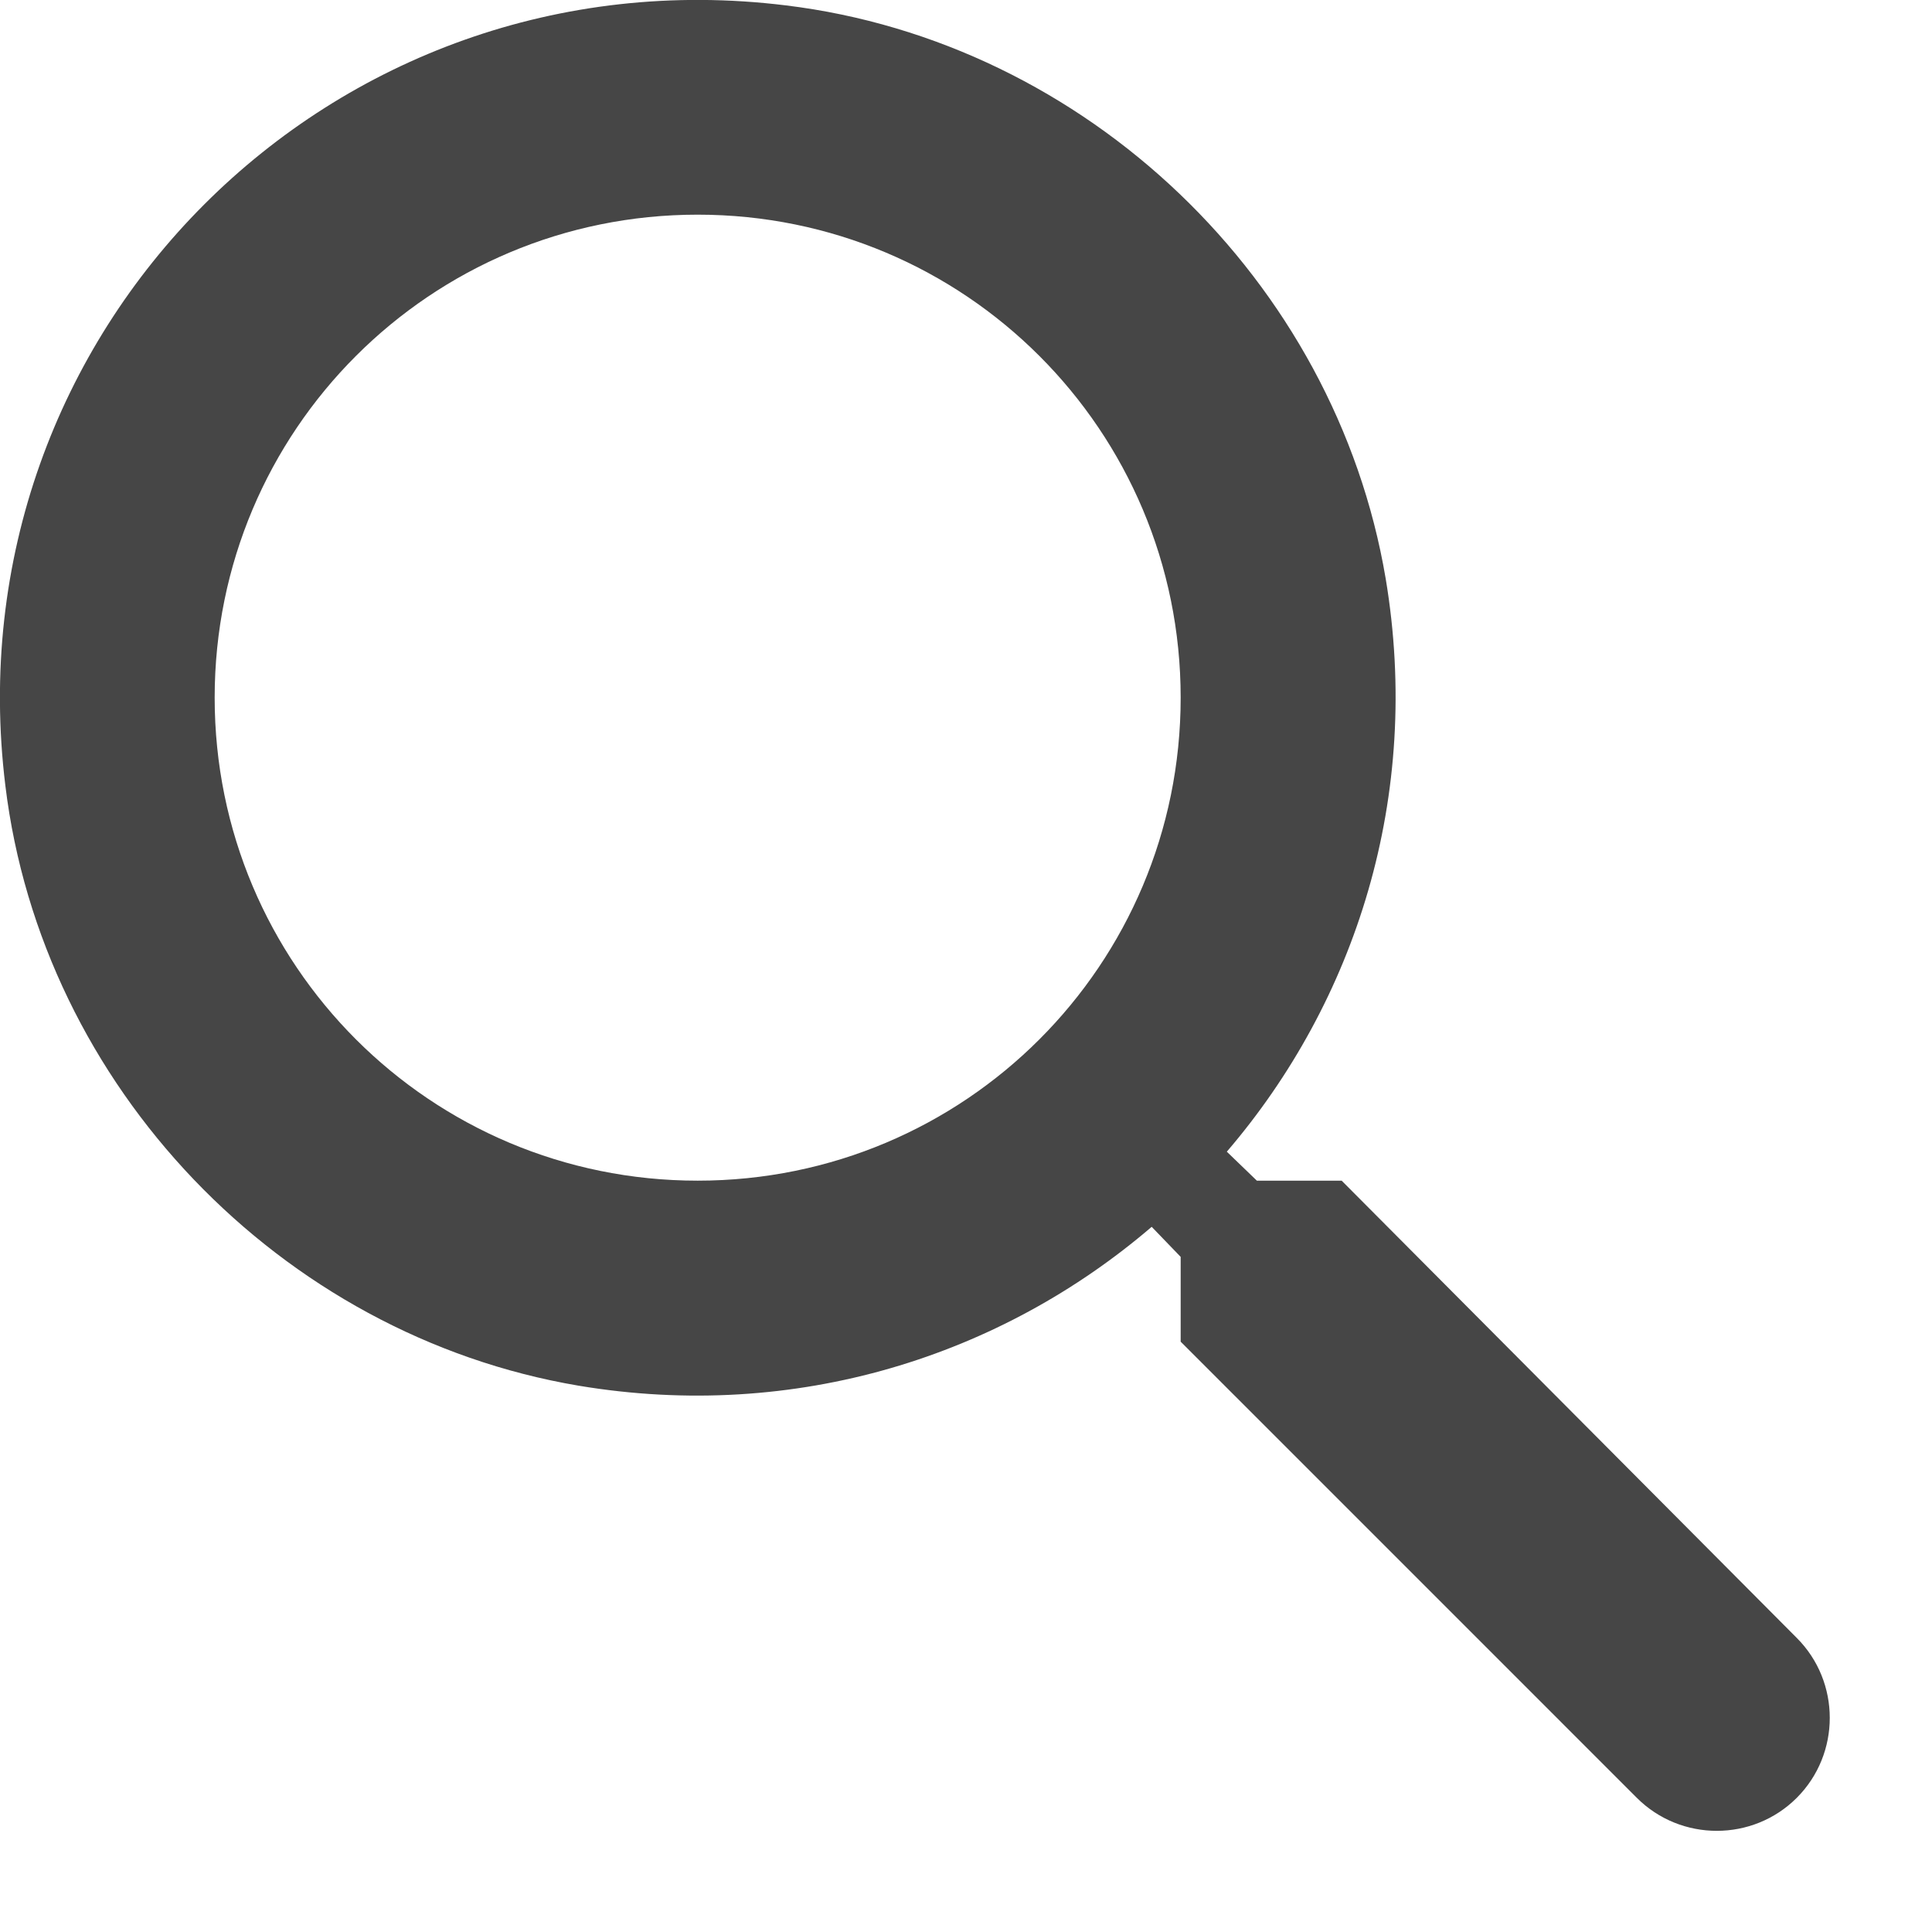
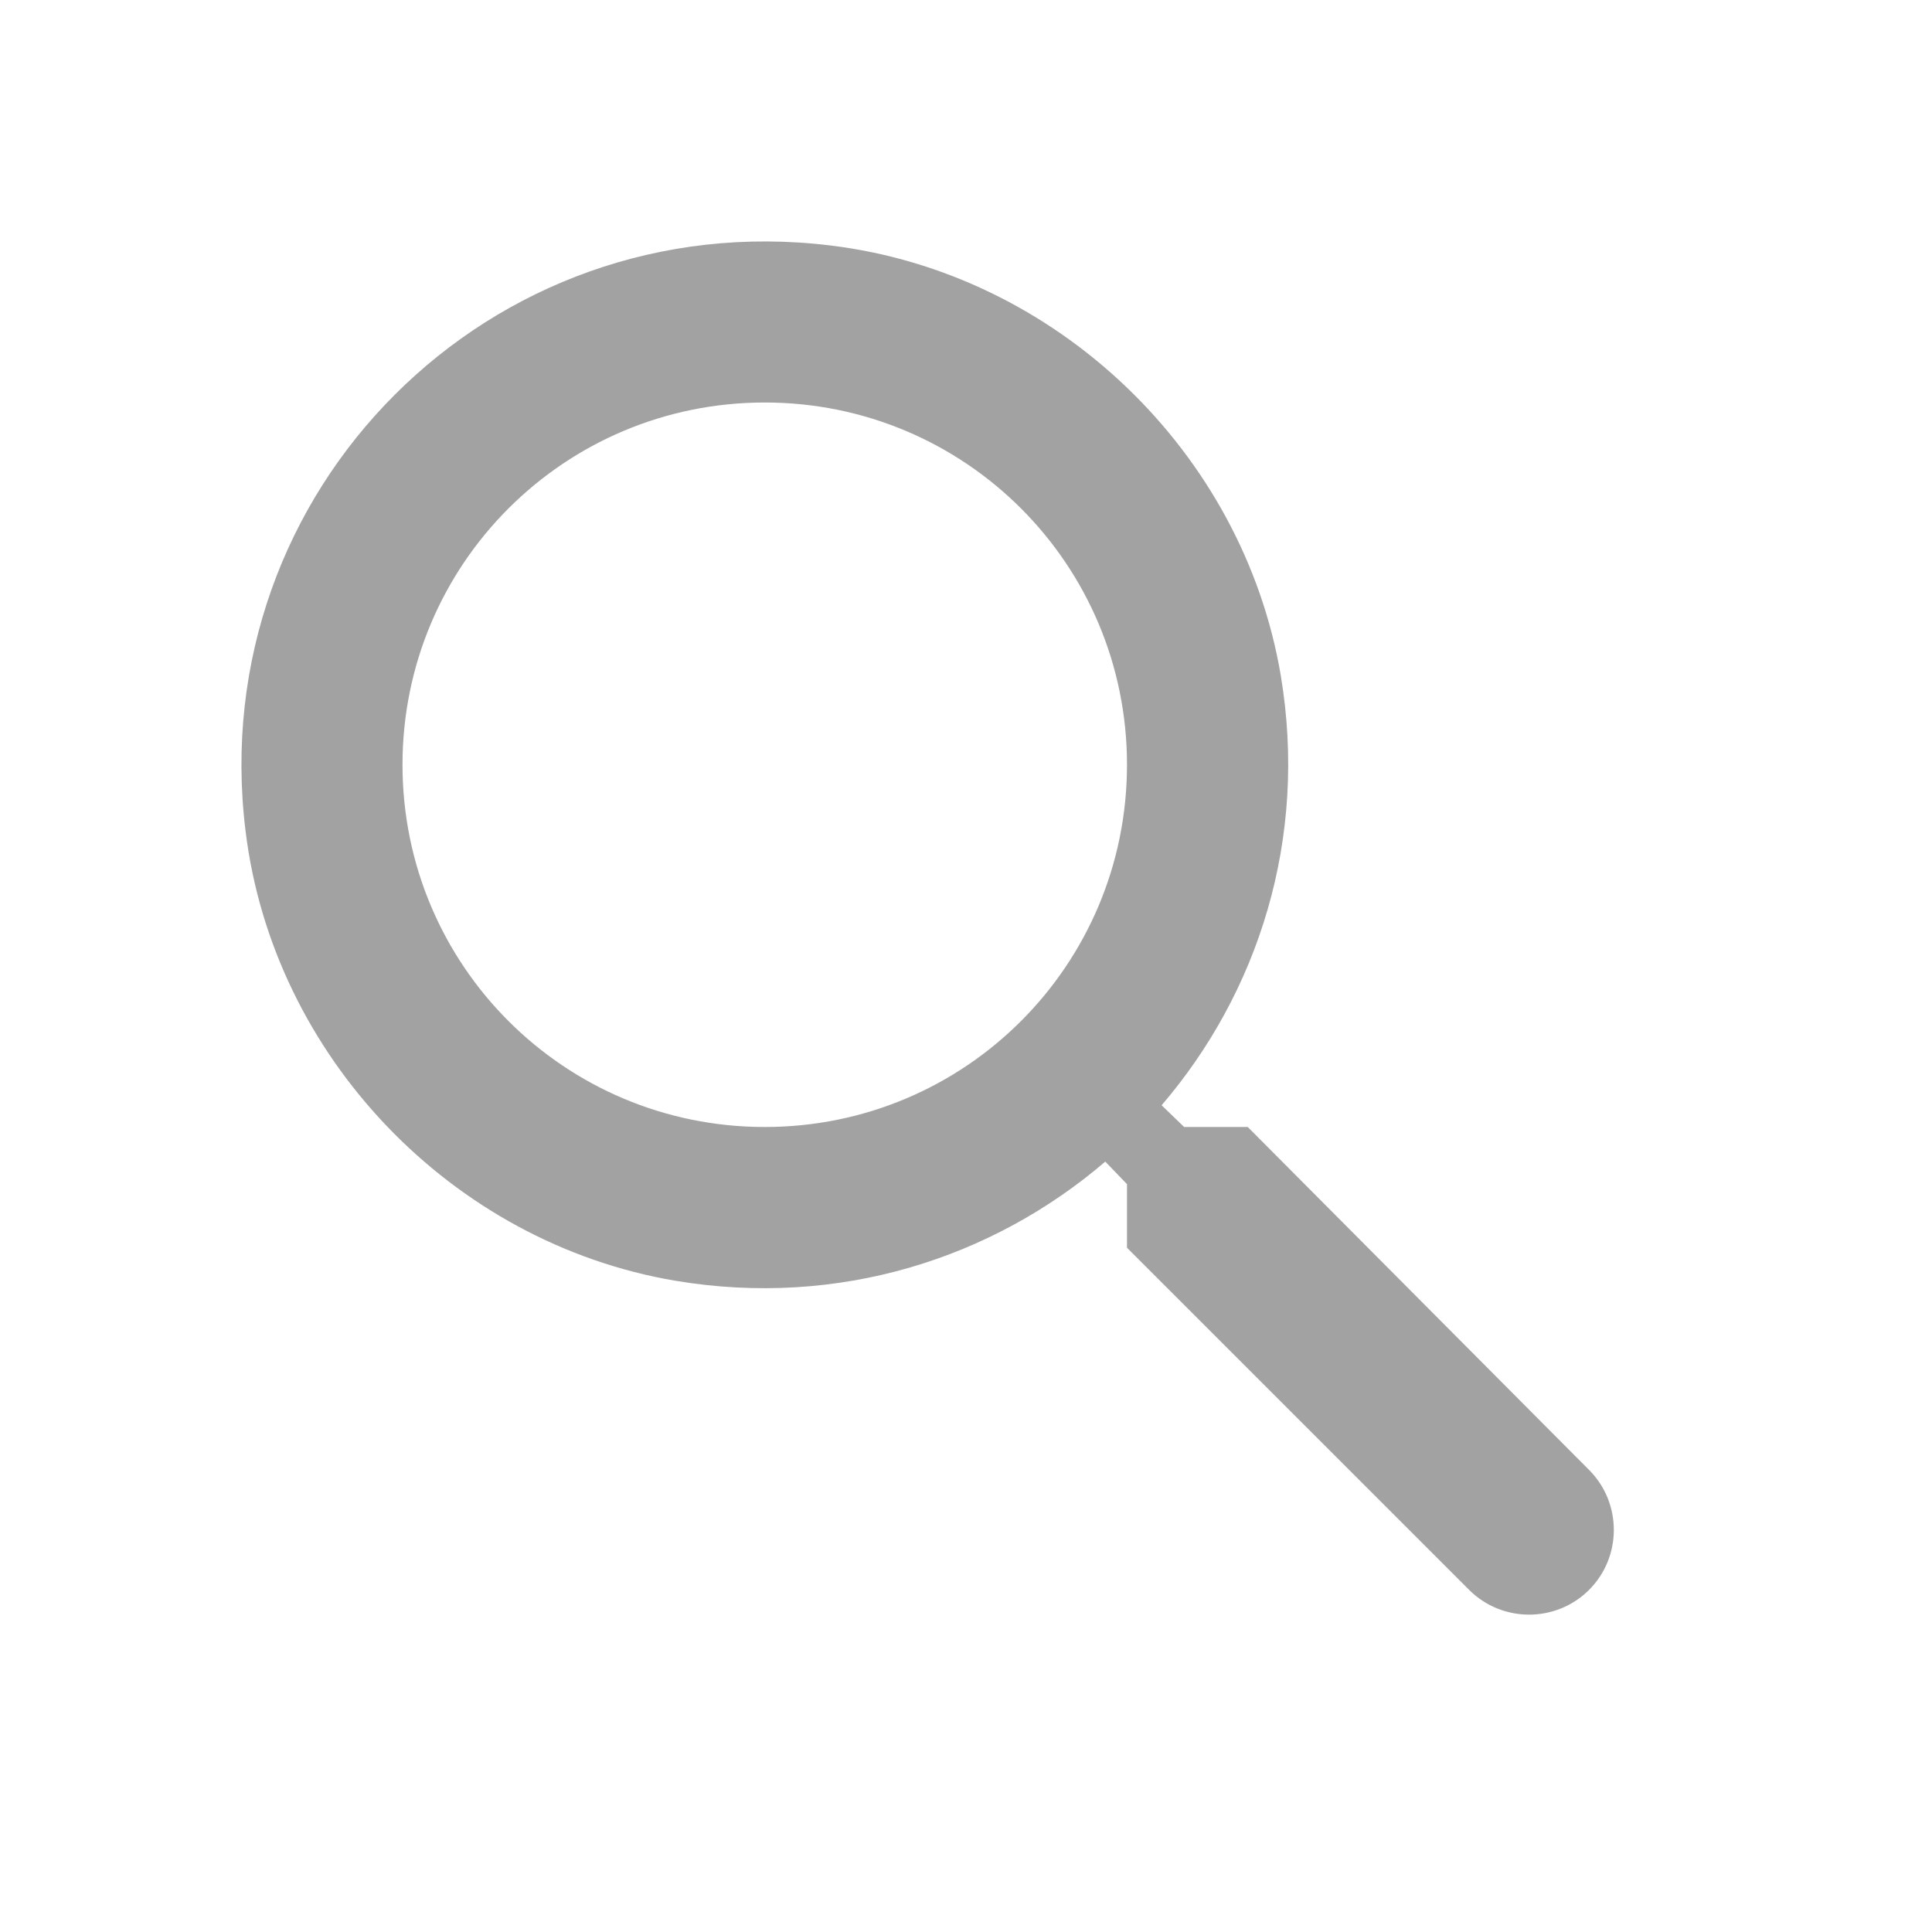
- <svg xmlns="http://www.w3.org/2000/svg" width="18" height="18" viewBox="0 0 18 18" fill="none">
-   <path d="M12.5 11H11.71L11.43 10.73C12.63 9.33 13.25 7.42 12.91 5.39C12.44 2.61 10.12 0.39 7.32 0.05C3.09 -0.47 -0.47 3.09 0.05 7.32C0.39 10.12 2.61 12.44 5.39 12.91C7.42 13.25 9.33 12.63 10.73 11.43L11 11.71V12.5L15.25 16.75C15.66 17.16 16.33 17.16 16.74 16.75C17.15 16.34 17.15 15.67 16.74 15.26L12.5 11ZM6.5 11C4.01 11 2 8.99 2 6.5C2 4.01 4.01 2 6.5 2C8.99 2 11 4.01 11 6.5C11 8.99 8.99 11 6.5 11Z" fill="#464646" />
+ <svg xmlns="http://www.w3.org/2000/svg" width="24" height="24" viewBox="0 0 24 24" fill="none">
+   <path d="M15.5 14H14.71L14.43 13.73C15.63 12.33 16.25 10.42 15.91 8.39C15.44 5.61 13.12 3.39 10.32 3.05C6.09 2.53 2.53 6.09 3.05 10.32C3.39 13.12 5.61 15.44 8.39 15.91C10.42 16.25 12.33 15.63 13.73 14.43L14 14.71V15.5L18.25 19.75C18.66 20.16 19.33 20.16 19.74 19.75C20.15 19.34 20.15 18.67 19.74 18.26L15.5 14ZM9.5 14C7.01 14 5 11.99 5 9.5C5 7.01 7.01 5 9.5 5C11.99 5 14 7.01 14 9.5C14 11.99 11.99 14 9.5 14Z" fill="#A2A2A2" />
</svg>
